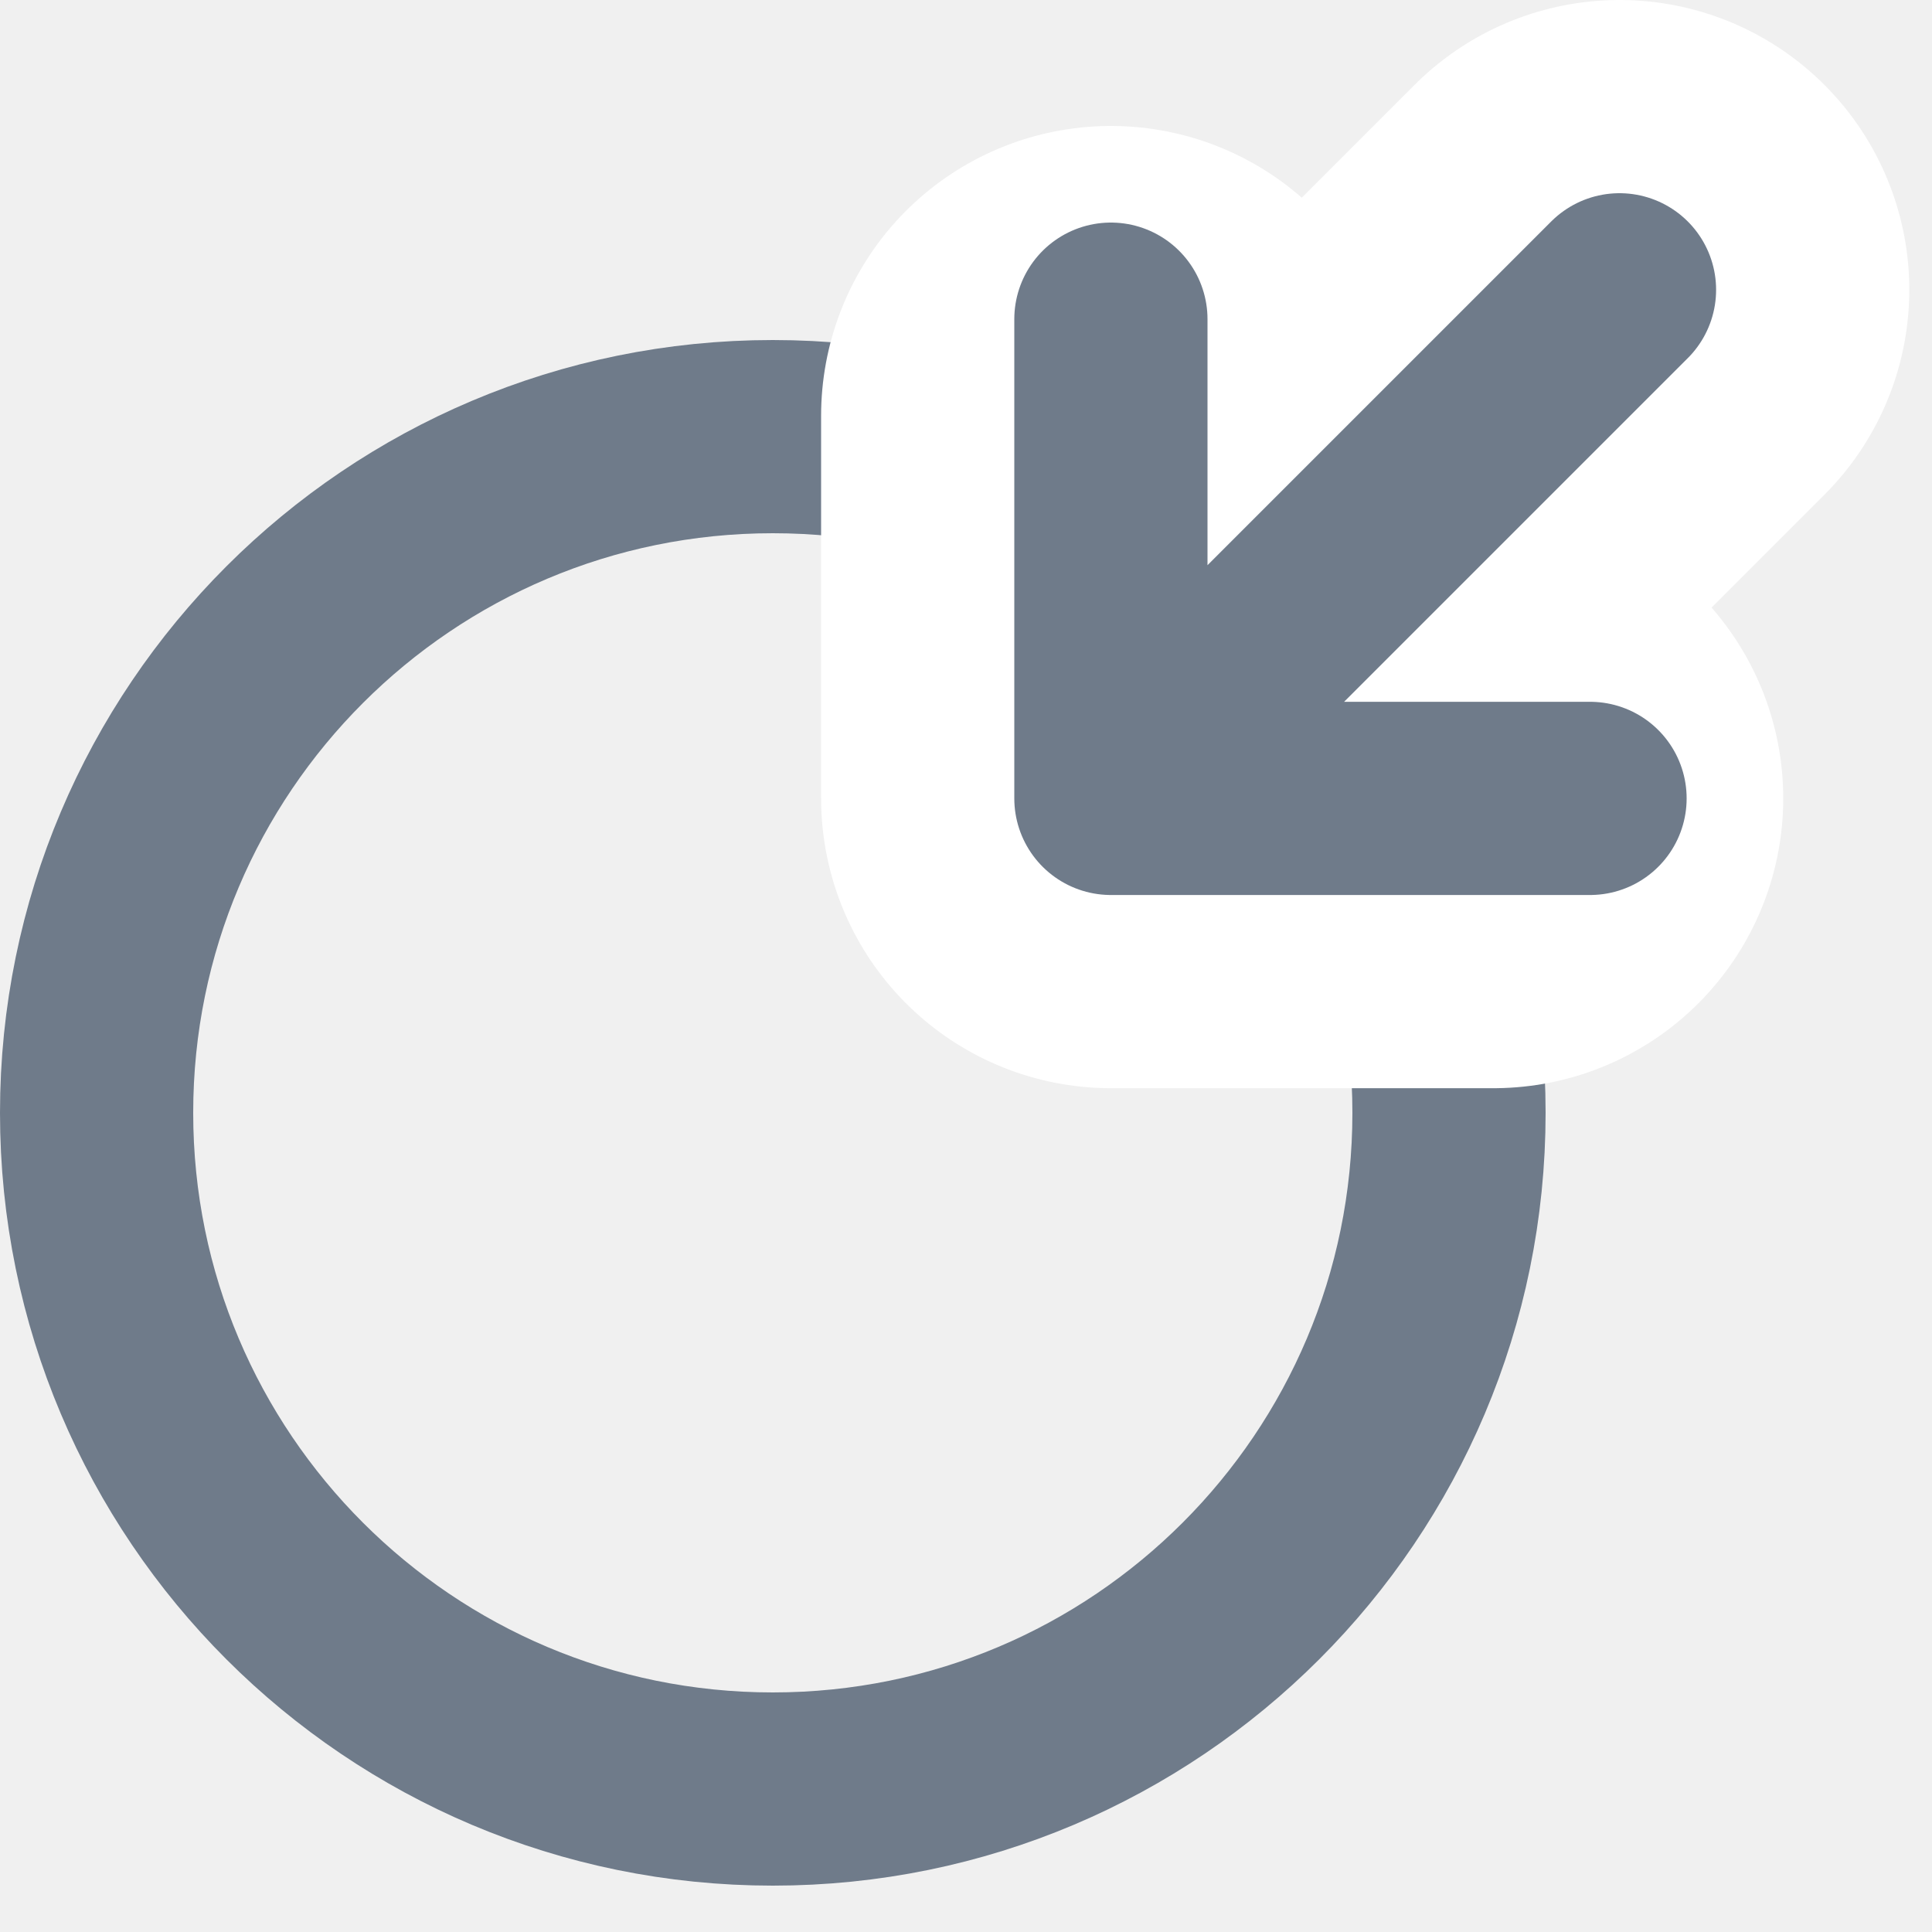
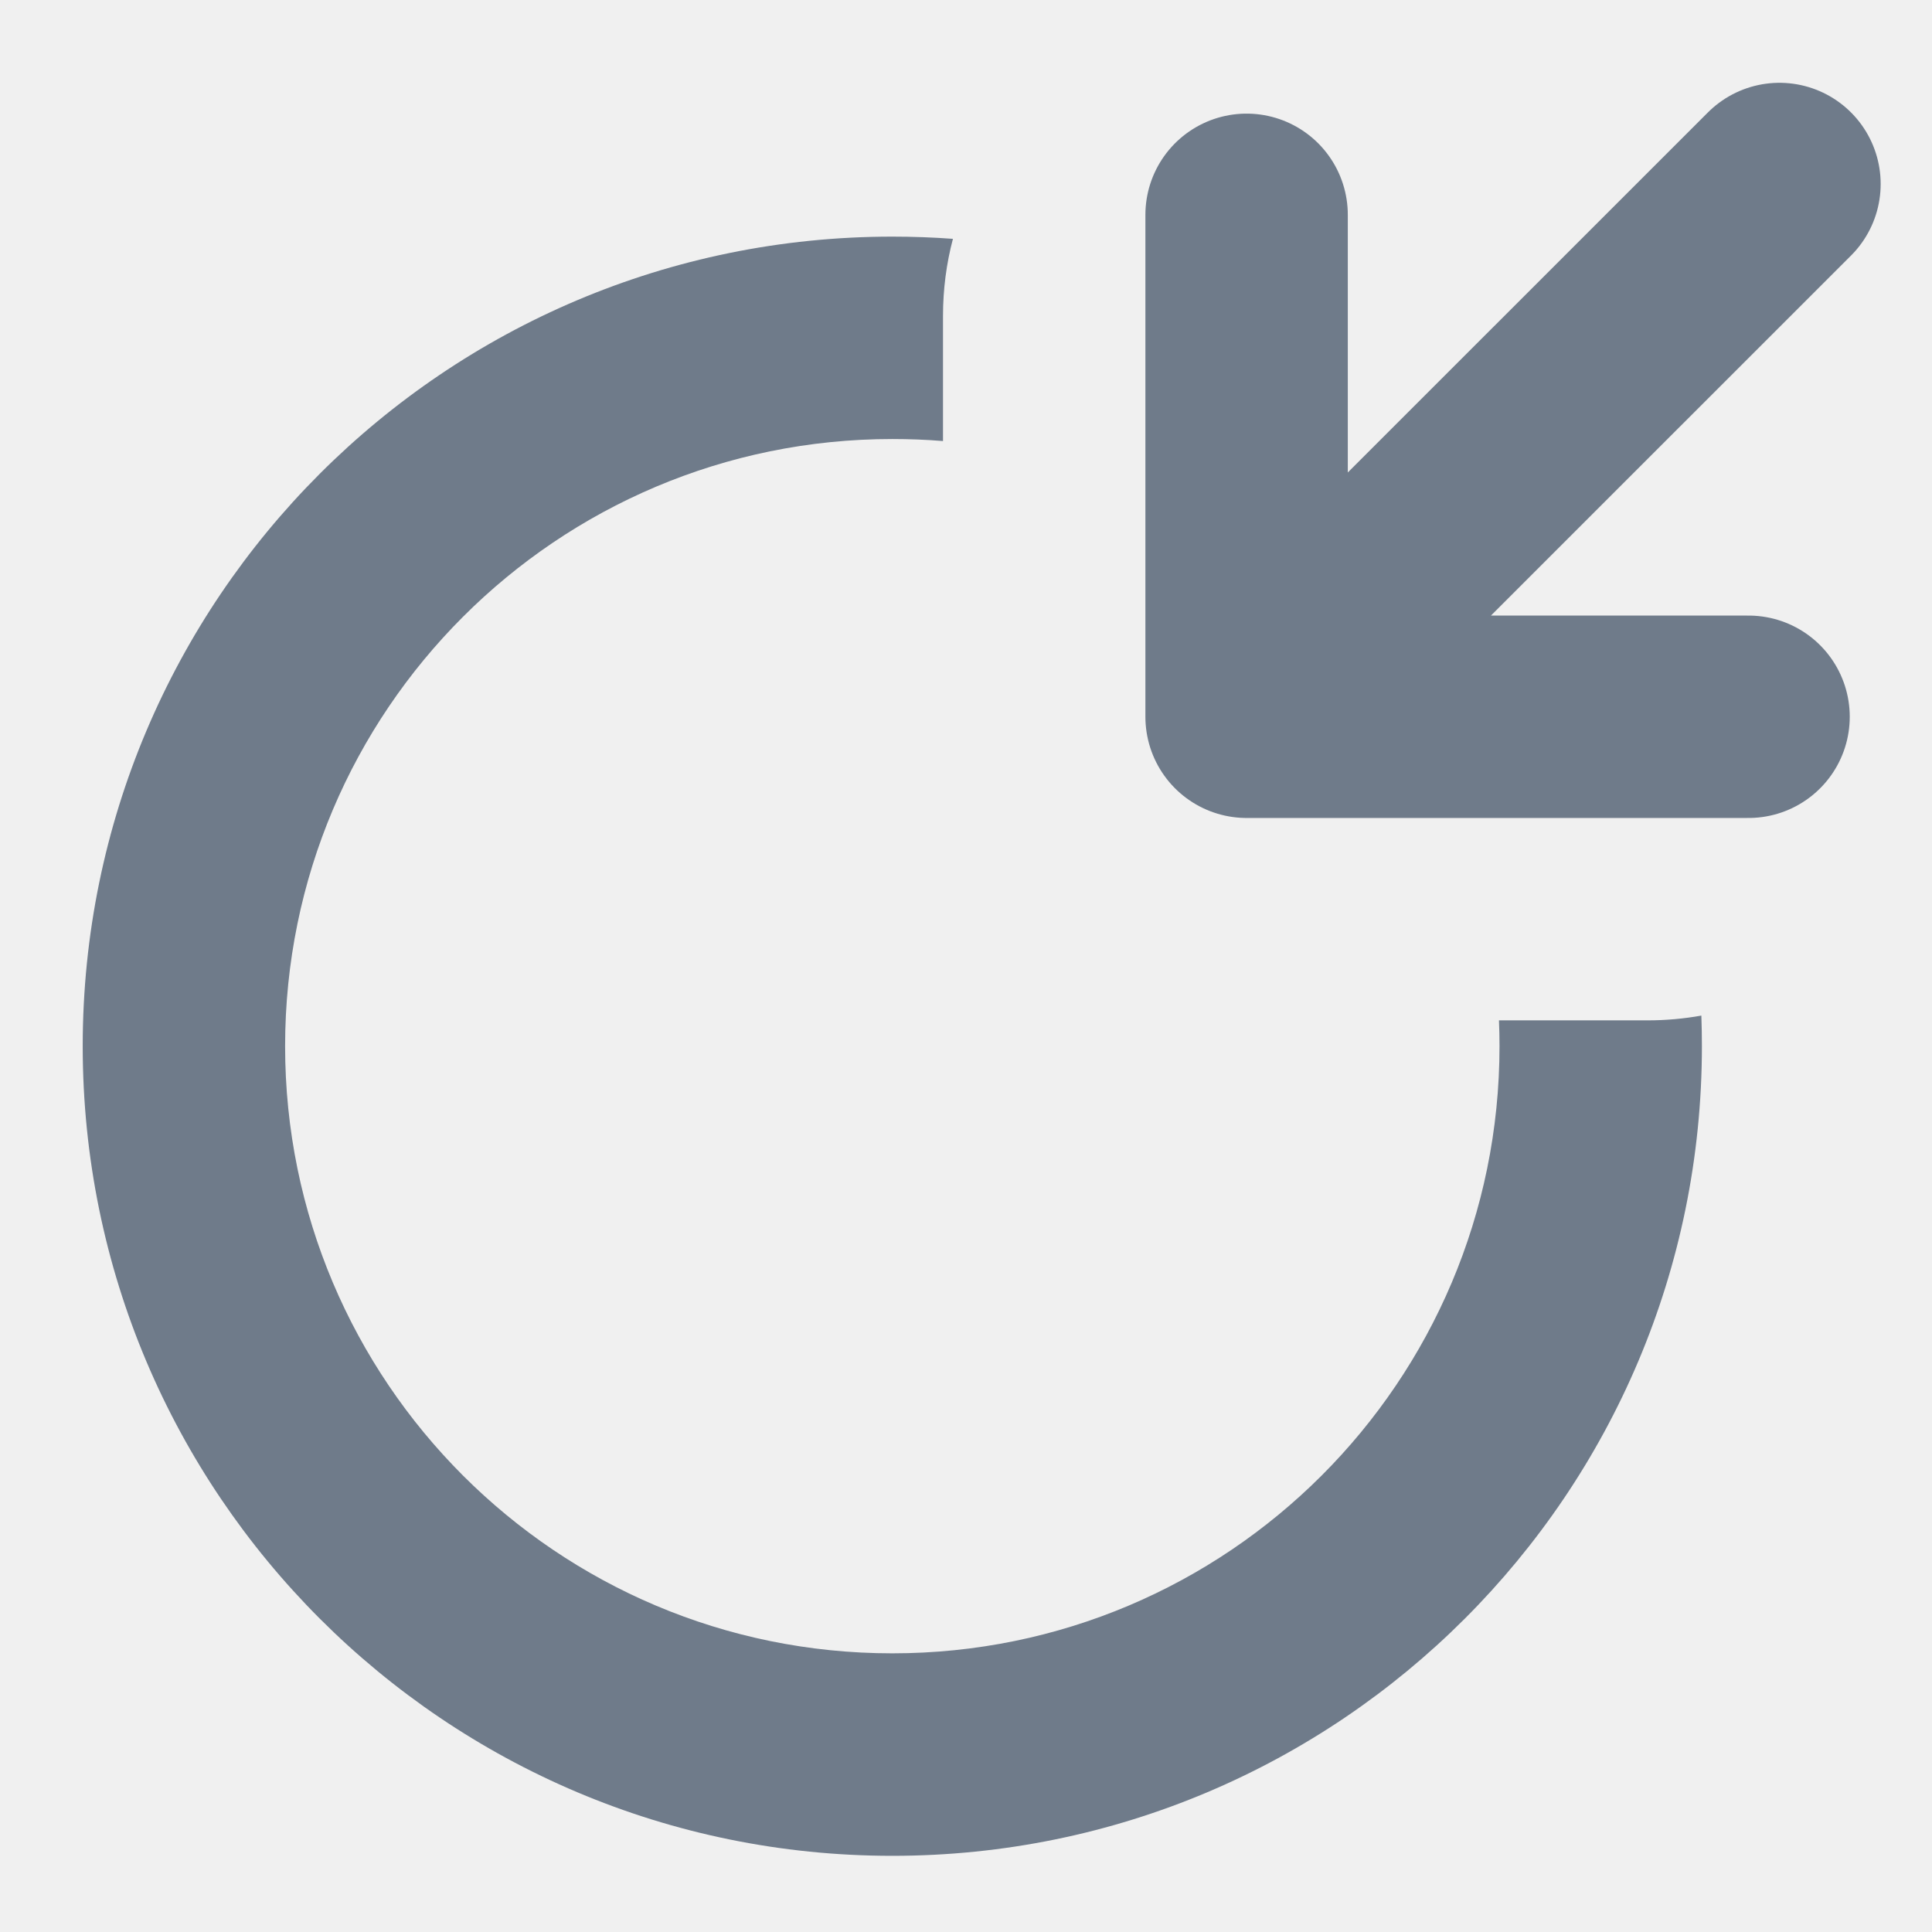
- <svg xmlns="http://www.w3.org/2000/svg" width="20" height="20" viewBox="0 0 20 20" fill="none">
-   <circle cx="8" cy="11.52" r="7" stroke="#6F7B8A" stroke-width="2" stroke-linecap="round" stroke-linejoin="round" />
-   <path d="M16.765 3L11.5 8.265M11.5 8.265L11.5 4.304M11.5 8.265L15.46 8.265" stroke="white" stroke-width="6" stroke-linecap="round" stroke-linejoin="round" />
-   <path d="M16.765 3L11.5 8.265M11.5 8.265L11.5 3.304M11.5 8.265L16.46 8.265" stroke="#6F7B8A" stroke-width="2" stroke-linecap="round" stroke-linejoin="round" />
+ <svg xmlns="http://www.w3.org/2000/svg" width="21" height="21" viewBox="0 0 21 21" fill="none">
+   <path fill-rule="evenodd" clip-rule="evenodd" d="M3.099 11.371C3.099 7.726 6.054 4.772 9.699 4.772C9.885 4.772 10.068 4.779 10.25 4.794L10.25 3.435C10.25 3.145 10.287 2.864 10.358 2.596C10.14 2.58 9.921 2.572 9.699 2.572C4.839 2.572 0.899 6.511 0.899 11.371C0.899 16.232 4.839 20.172 9.699 20.172C14.559 20.172 18.499 16.232 18.499 11.371C18.499 11.26 18.497 11.15 18.493 11.039C18.303 11.073 18.107 11.091 17.907 11.091L16.293 11.091C16.297 11.184 16.299 11.278 16.299 11.371C16.299 15.017 13.344 17.971 9.699 17.971C6.054 17.971 3.099 15.017 3.099 11.371Z" fill="#6F7B8A" />
+   <path d="M19.342 2L13.55 7.791M13.55 7.791L13.55 2.335M13.55 7.791L19.006 7.791" stroke="#6F7B8A" stroke-width="2.2" stroke-linecap="round" stroke-linejoin="round" />
</svg>
